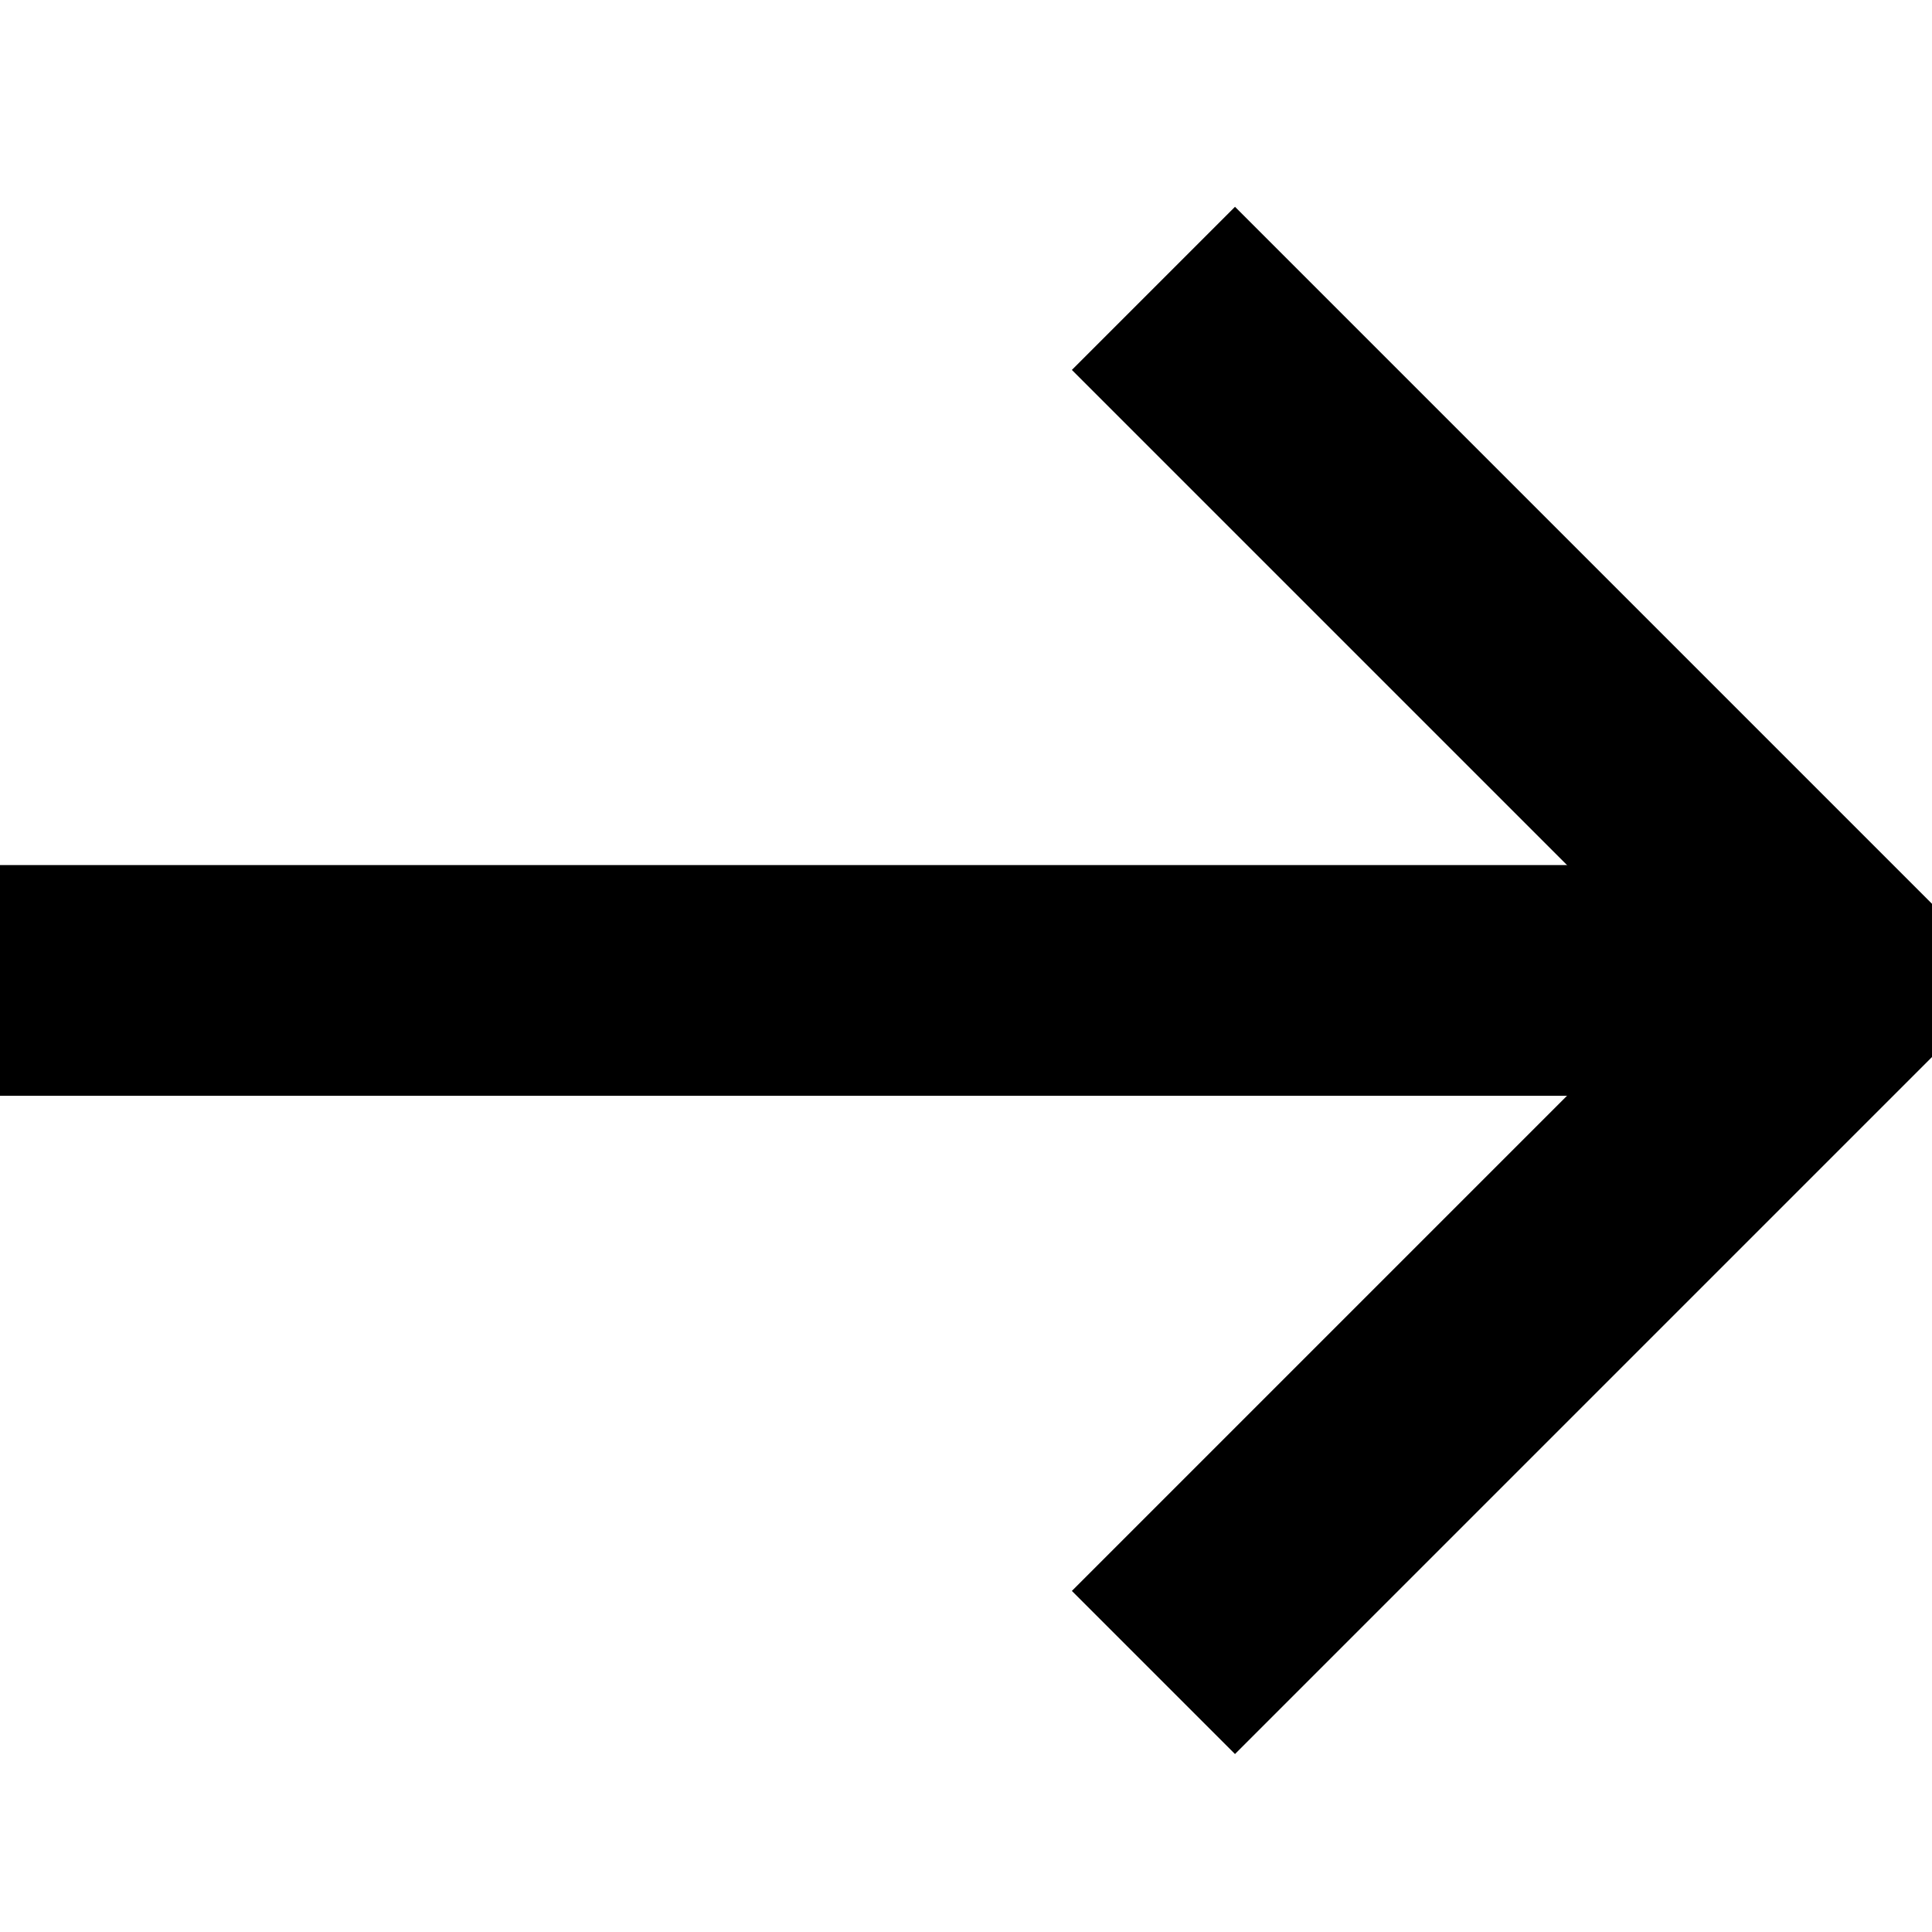
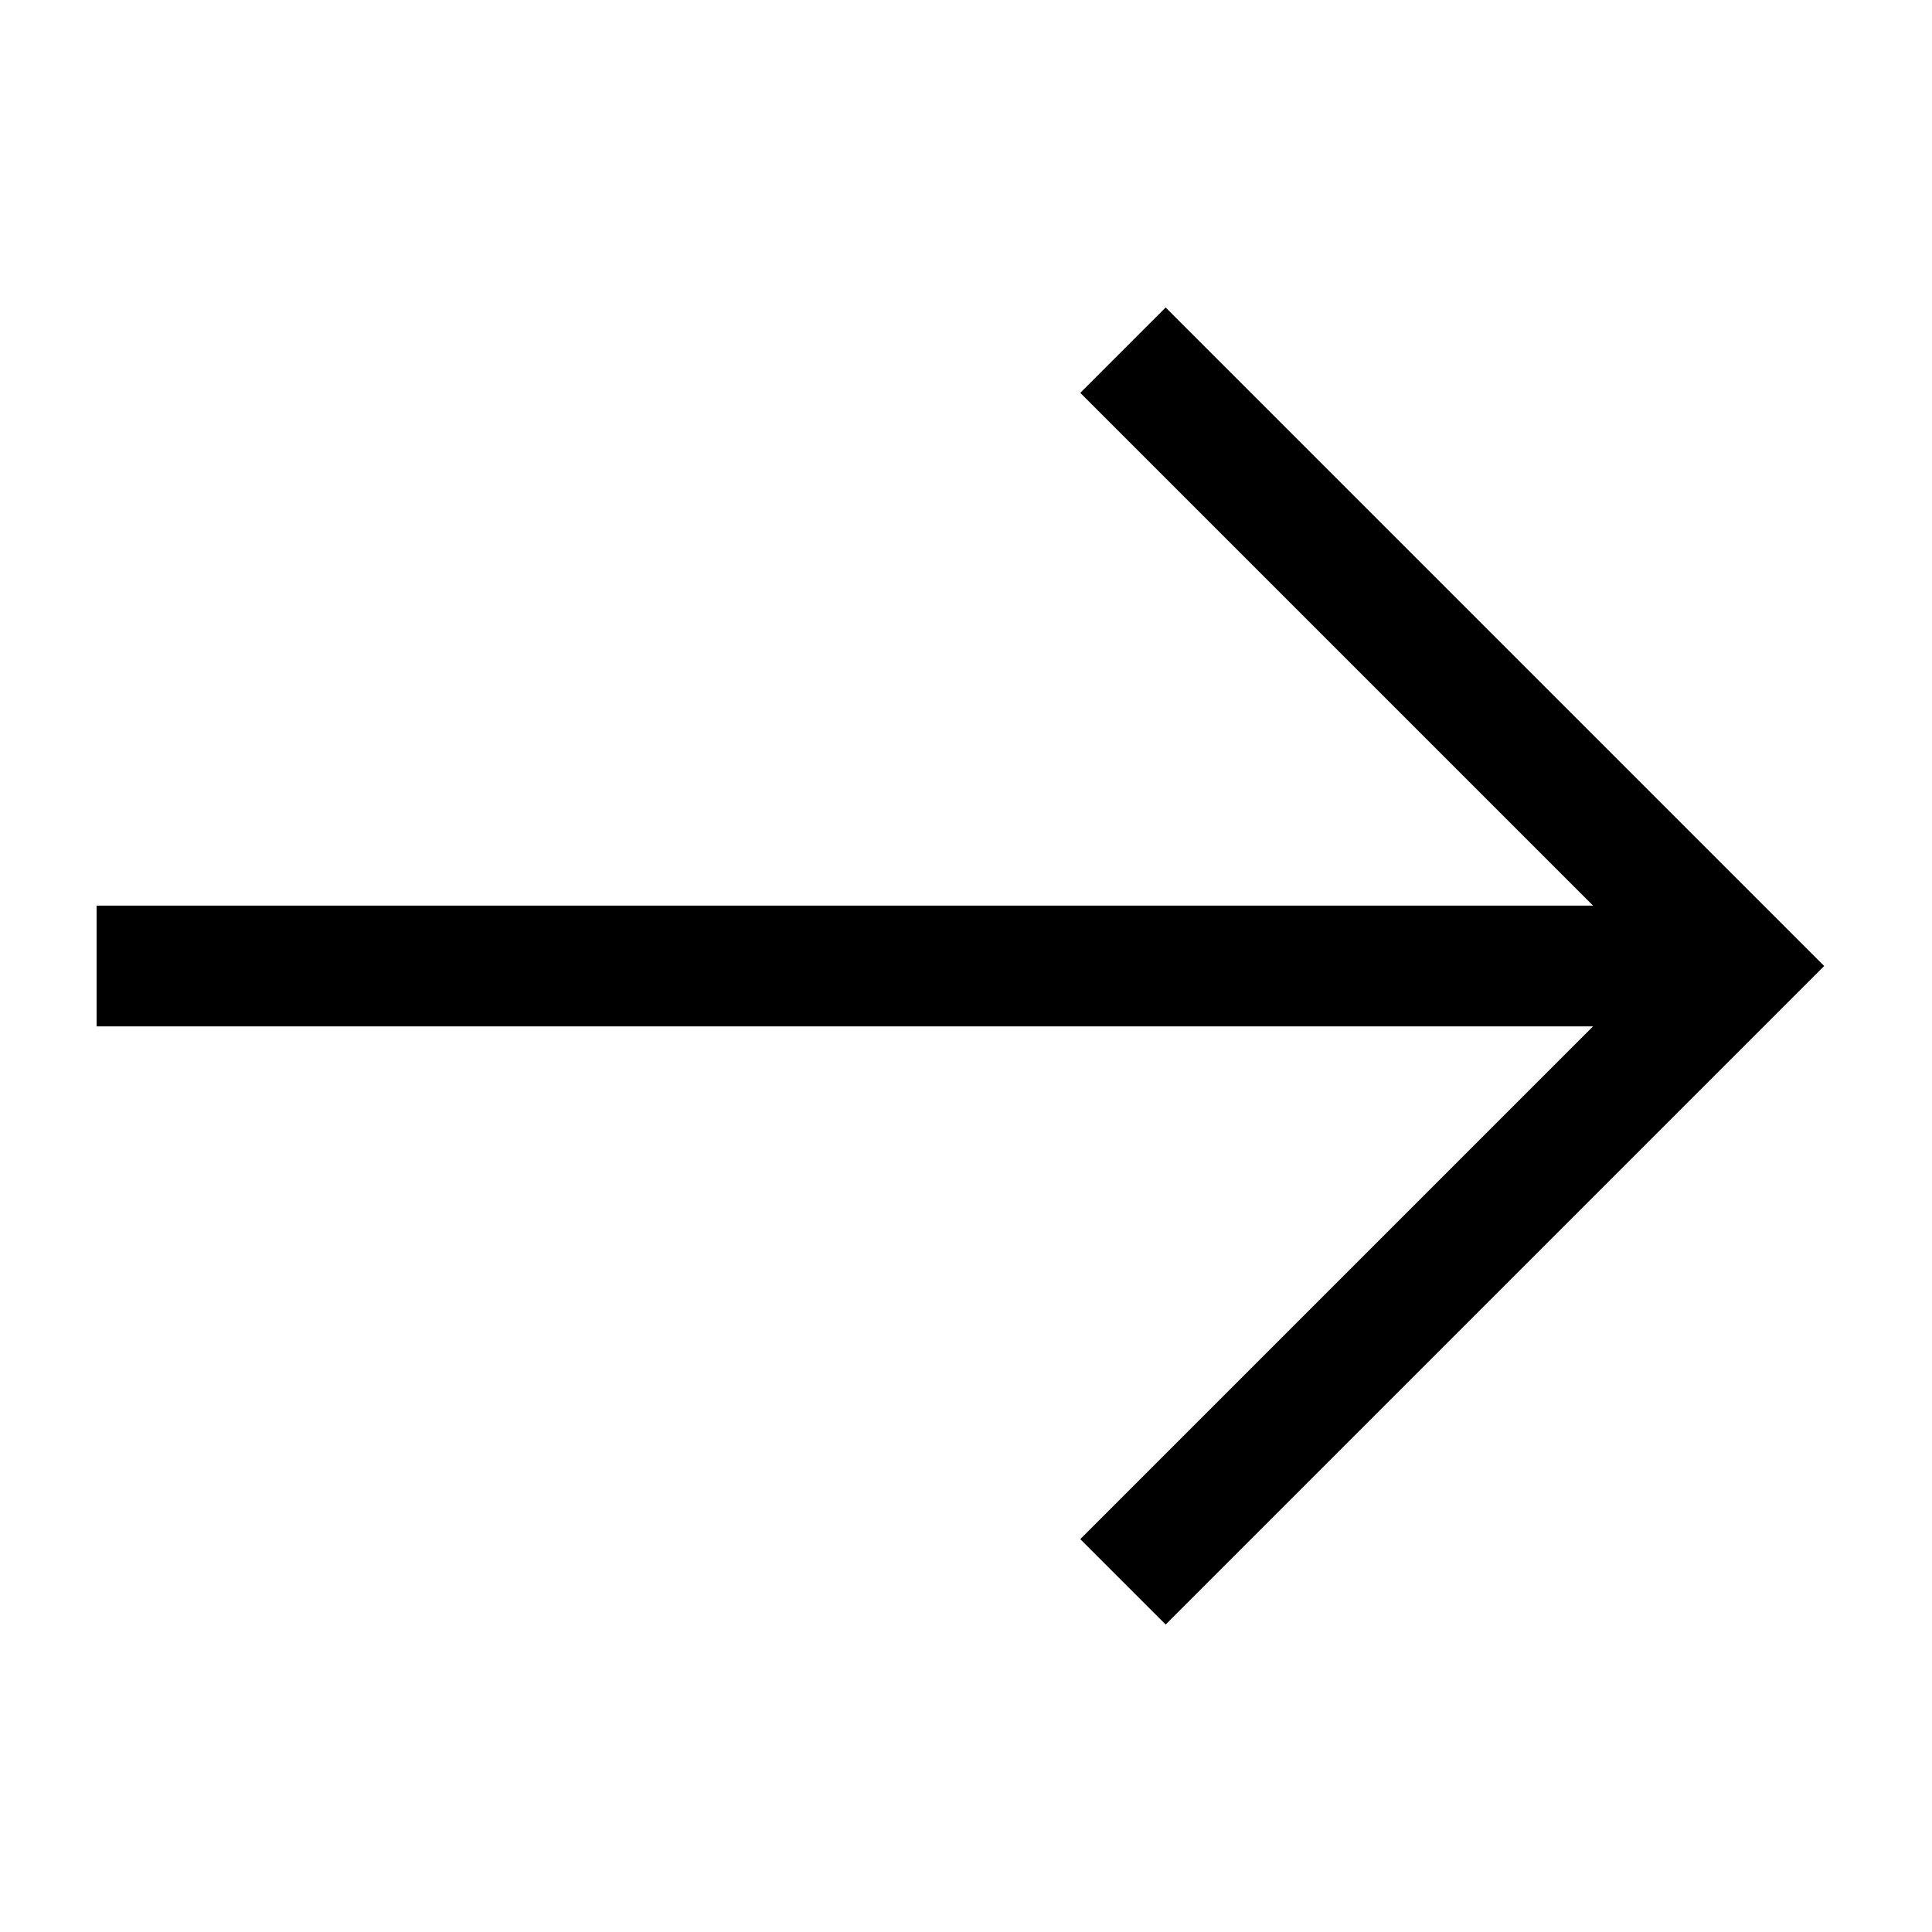
- <svg xmlns="http://www.w3.org/2000/svg" width="16" height="16" viewBox="0 -1.5 16.75 16.75" fill="none">
-   <path d="M16 7H0" stroke="currentColor" stroke-width="2" />
-   <path d="M10 1L16 7L10 13" stroke="currentColor" stroke-width="2" fill="none" />
+ <svg xmlns="http://www.w3.org/2000/svg" width="20" height="20" viewBox="0 0 20 20" fill="none">
+   <path d="M18 10H1" stroke="currentColor" stroke-width="1.25" />
+   <path d="M11.625 3.625L18 10L11.625 16.375" stroke="currentColor" stroke-width="1.25" />
</svg>
